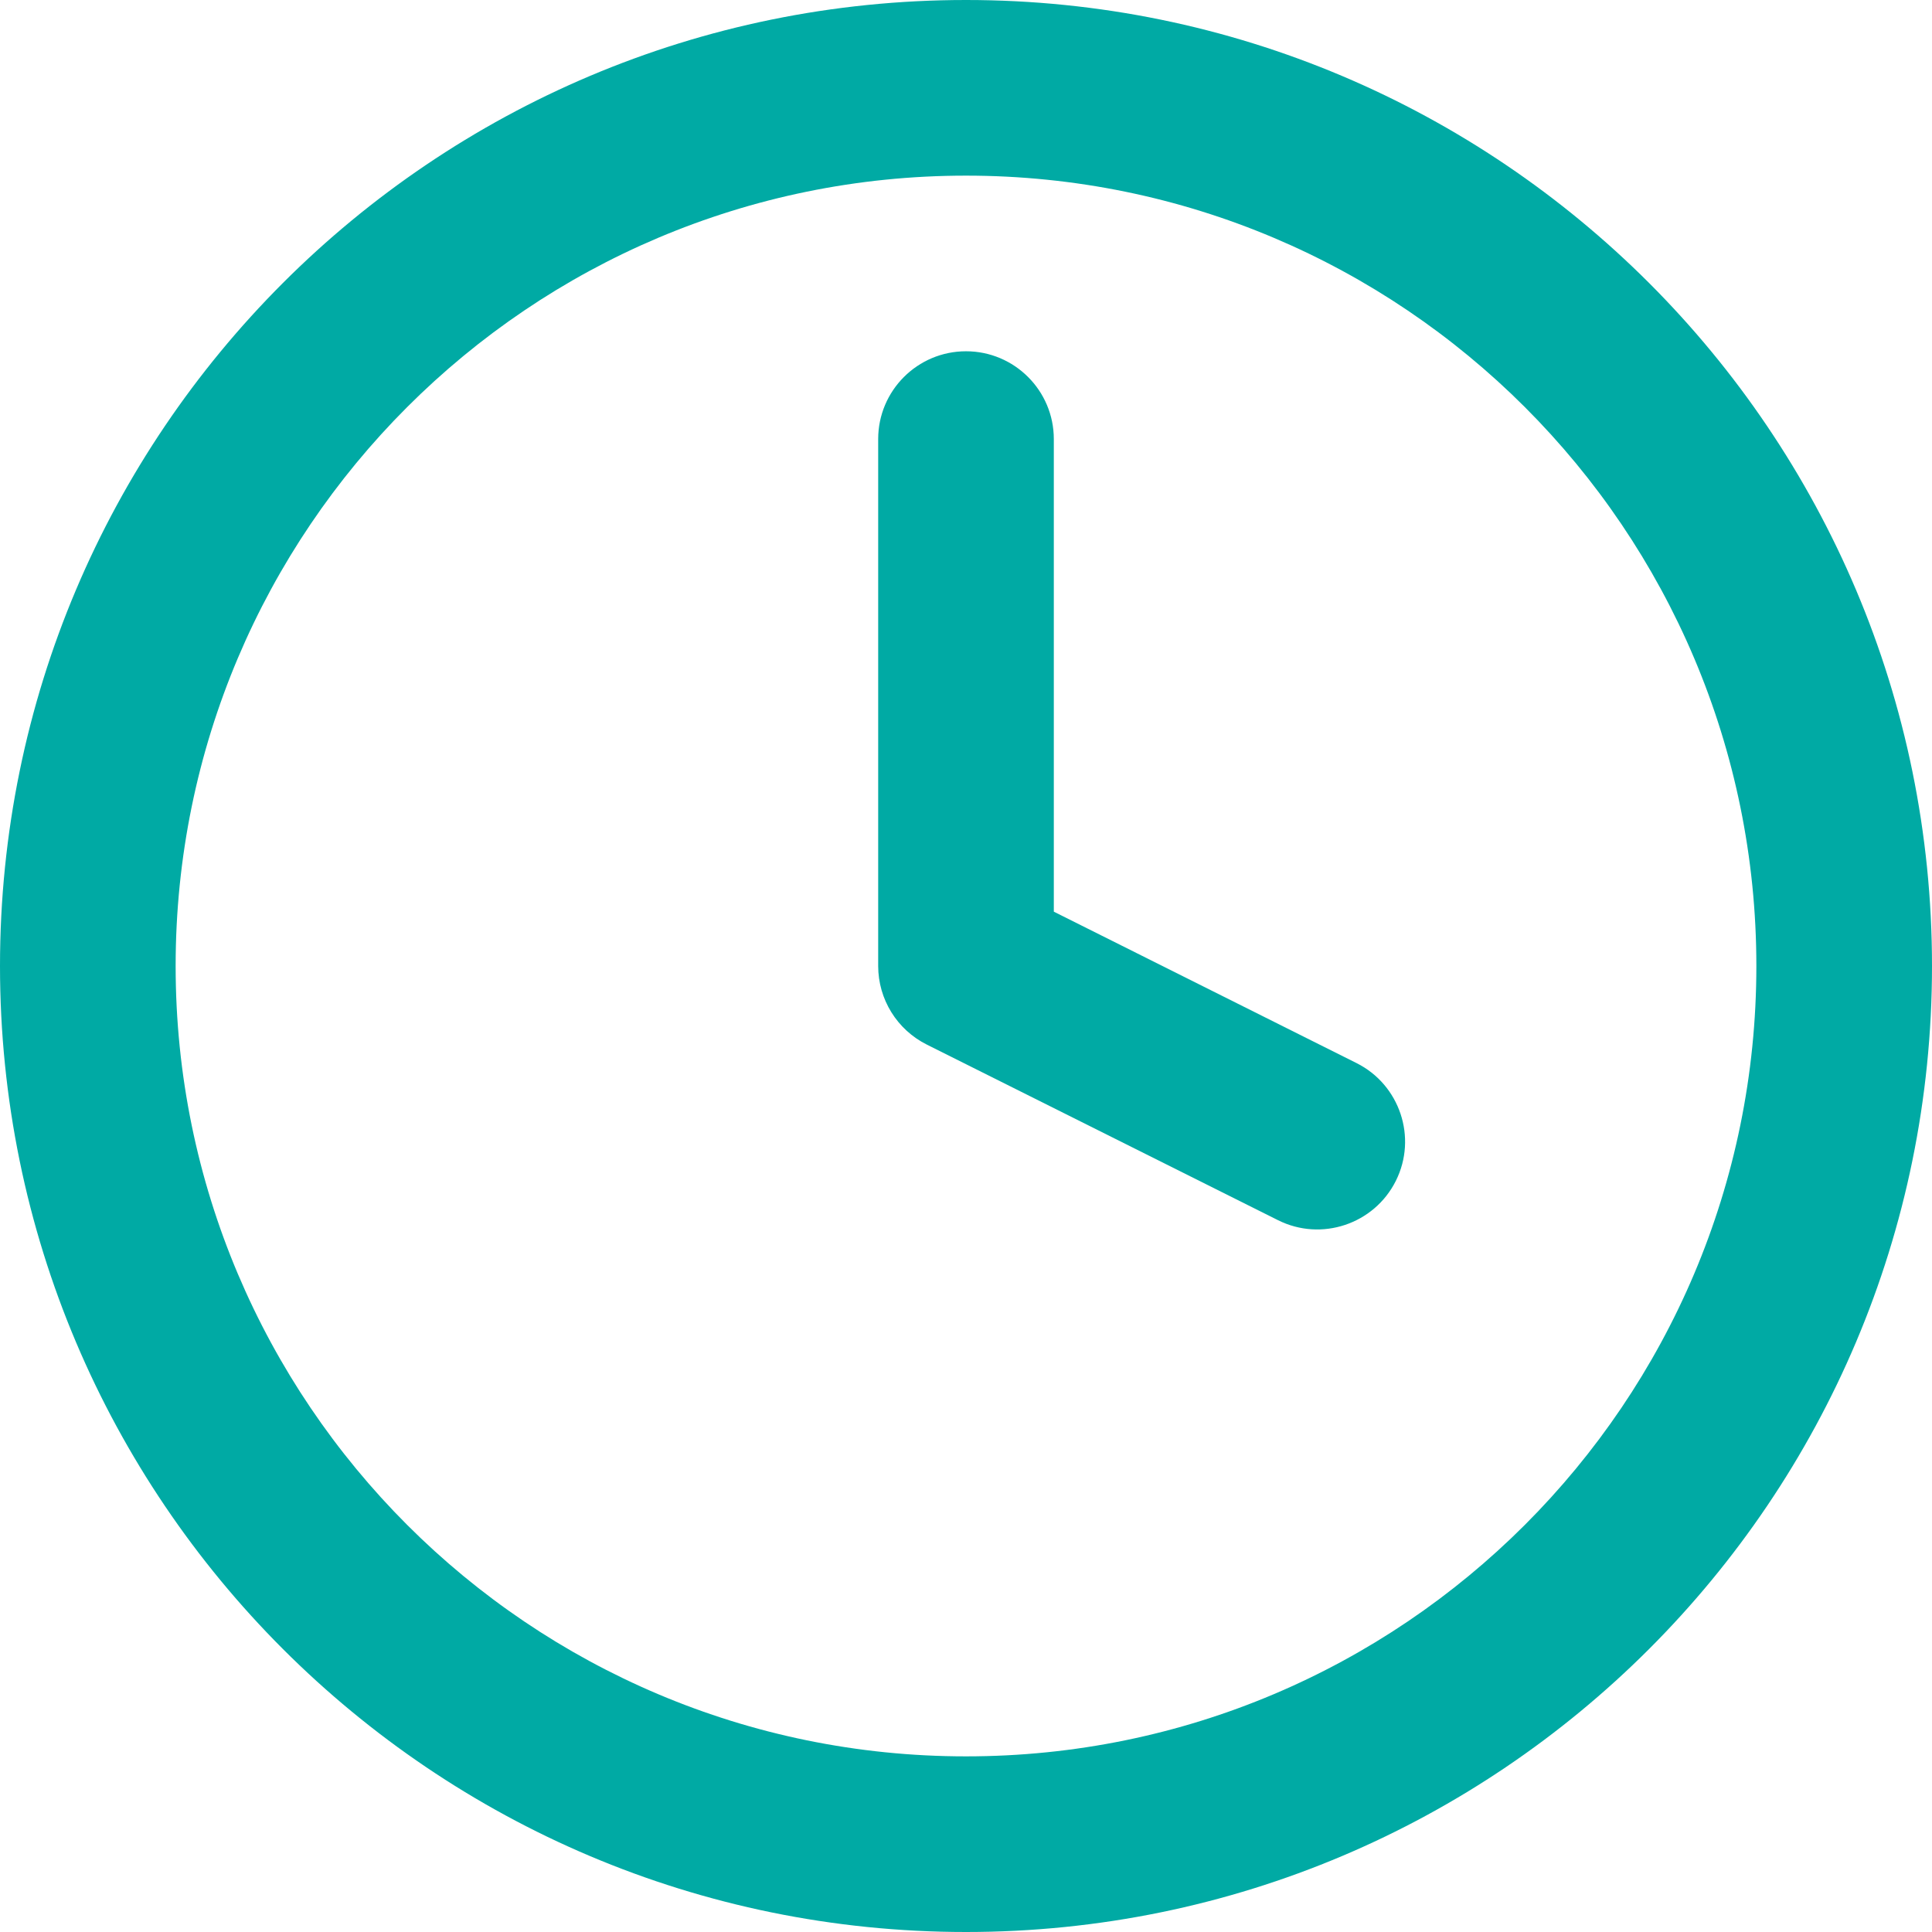
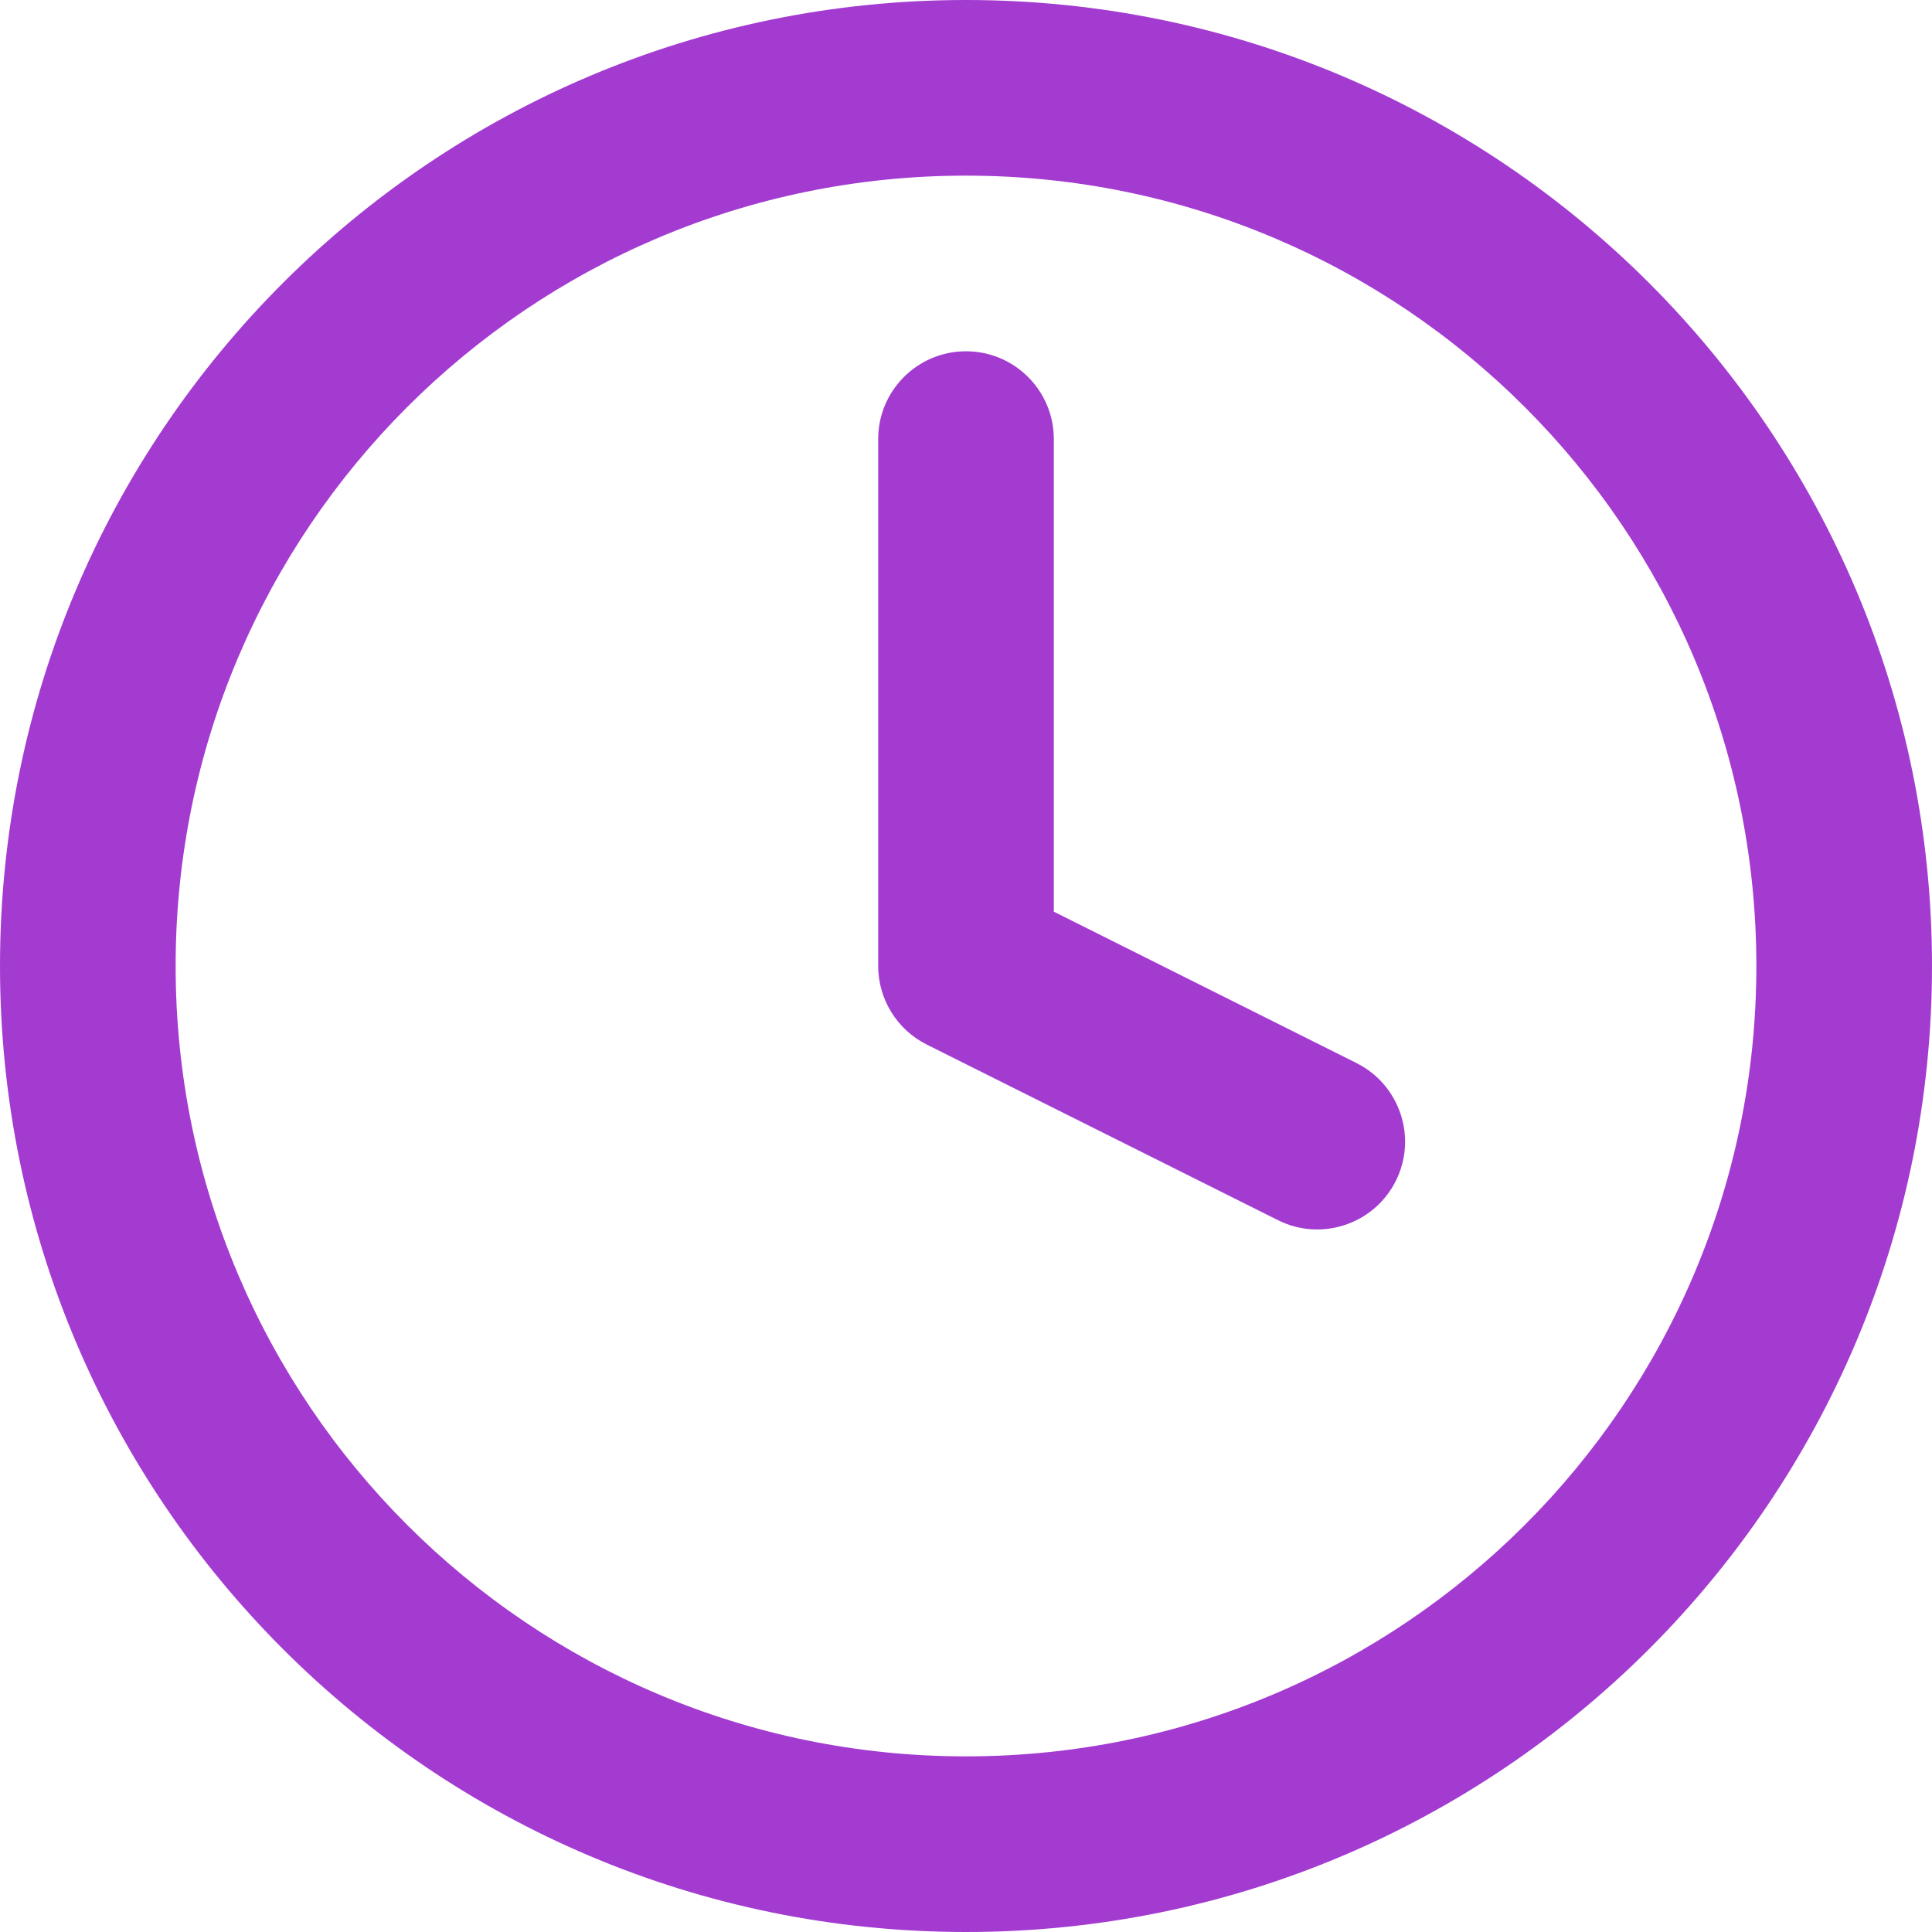
<svg xmlns="http://www.w3.org/2000/svg" viewBox="0 0 16.5 16.5" fill="none">
-   <path id="Vector" d="M8.25 0C12.806 0 16.5 3.694 16.5 8.25C16.5 12.806 12.806 16.5 8.25 16.5C3.694 16.5 0 12.806 0 8.25C0 3.694 3.694 0 8.25 0ZM8.25 1.5C4.522 1.5 1.5 4.522 1.5 8.25C1.5 11.978 4.522 15 8.25 15C11.978 15 15 11.978 15 8.25C15 4.522 11.978 1.5 8.25 1.5ZM8.25 3C8.664 3 9 3.336 9 3.75V7.786L11.585 9.079C11.955 9.264 12.106 9.715 11.921 10.085C11.736 10.455 11.285 10.606 10.915 10.421L7.915 8.921C7.661 8.794 7.5 8.534 7.5 8.25V3.75C7.5 3.336 7.836 3 8.25 3Z" fill="#00AAA4" />
+   <path id="Vector" d="M8.25 0C12.806 0 16.5 3.694 16.5 8.25C16.5 12.806 12.806 16.5 8.25 16.5C3.694 16.5 0 12.806 0 8.25C0 3.694 3.694 0 8.25 0ZM8.25 1.5C4.522 1.5 1.5 4.522 1.5 8.25C1.5 11.978 4.522 15 8.25 15C11.978 15 15 11.978 15 8.25C15 4.522 11.978 1.5 8.25 1.5ZM8.25 3C8.664 3 9 3.336 9 3.75V7.786L11.585 9.079C11.955 9.264 12.106 9.715 11.921 10.085C11.736 10.455 11.285 10.606 10.915 10.421L7.915 8.921C7.661 8.794 7.5 8.534 7.5 8.25V3.75C7.5 3.336 7.836 3 8.25 3Z" fill="#A33BD1" />
</svg>
